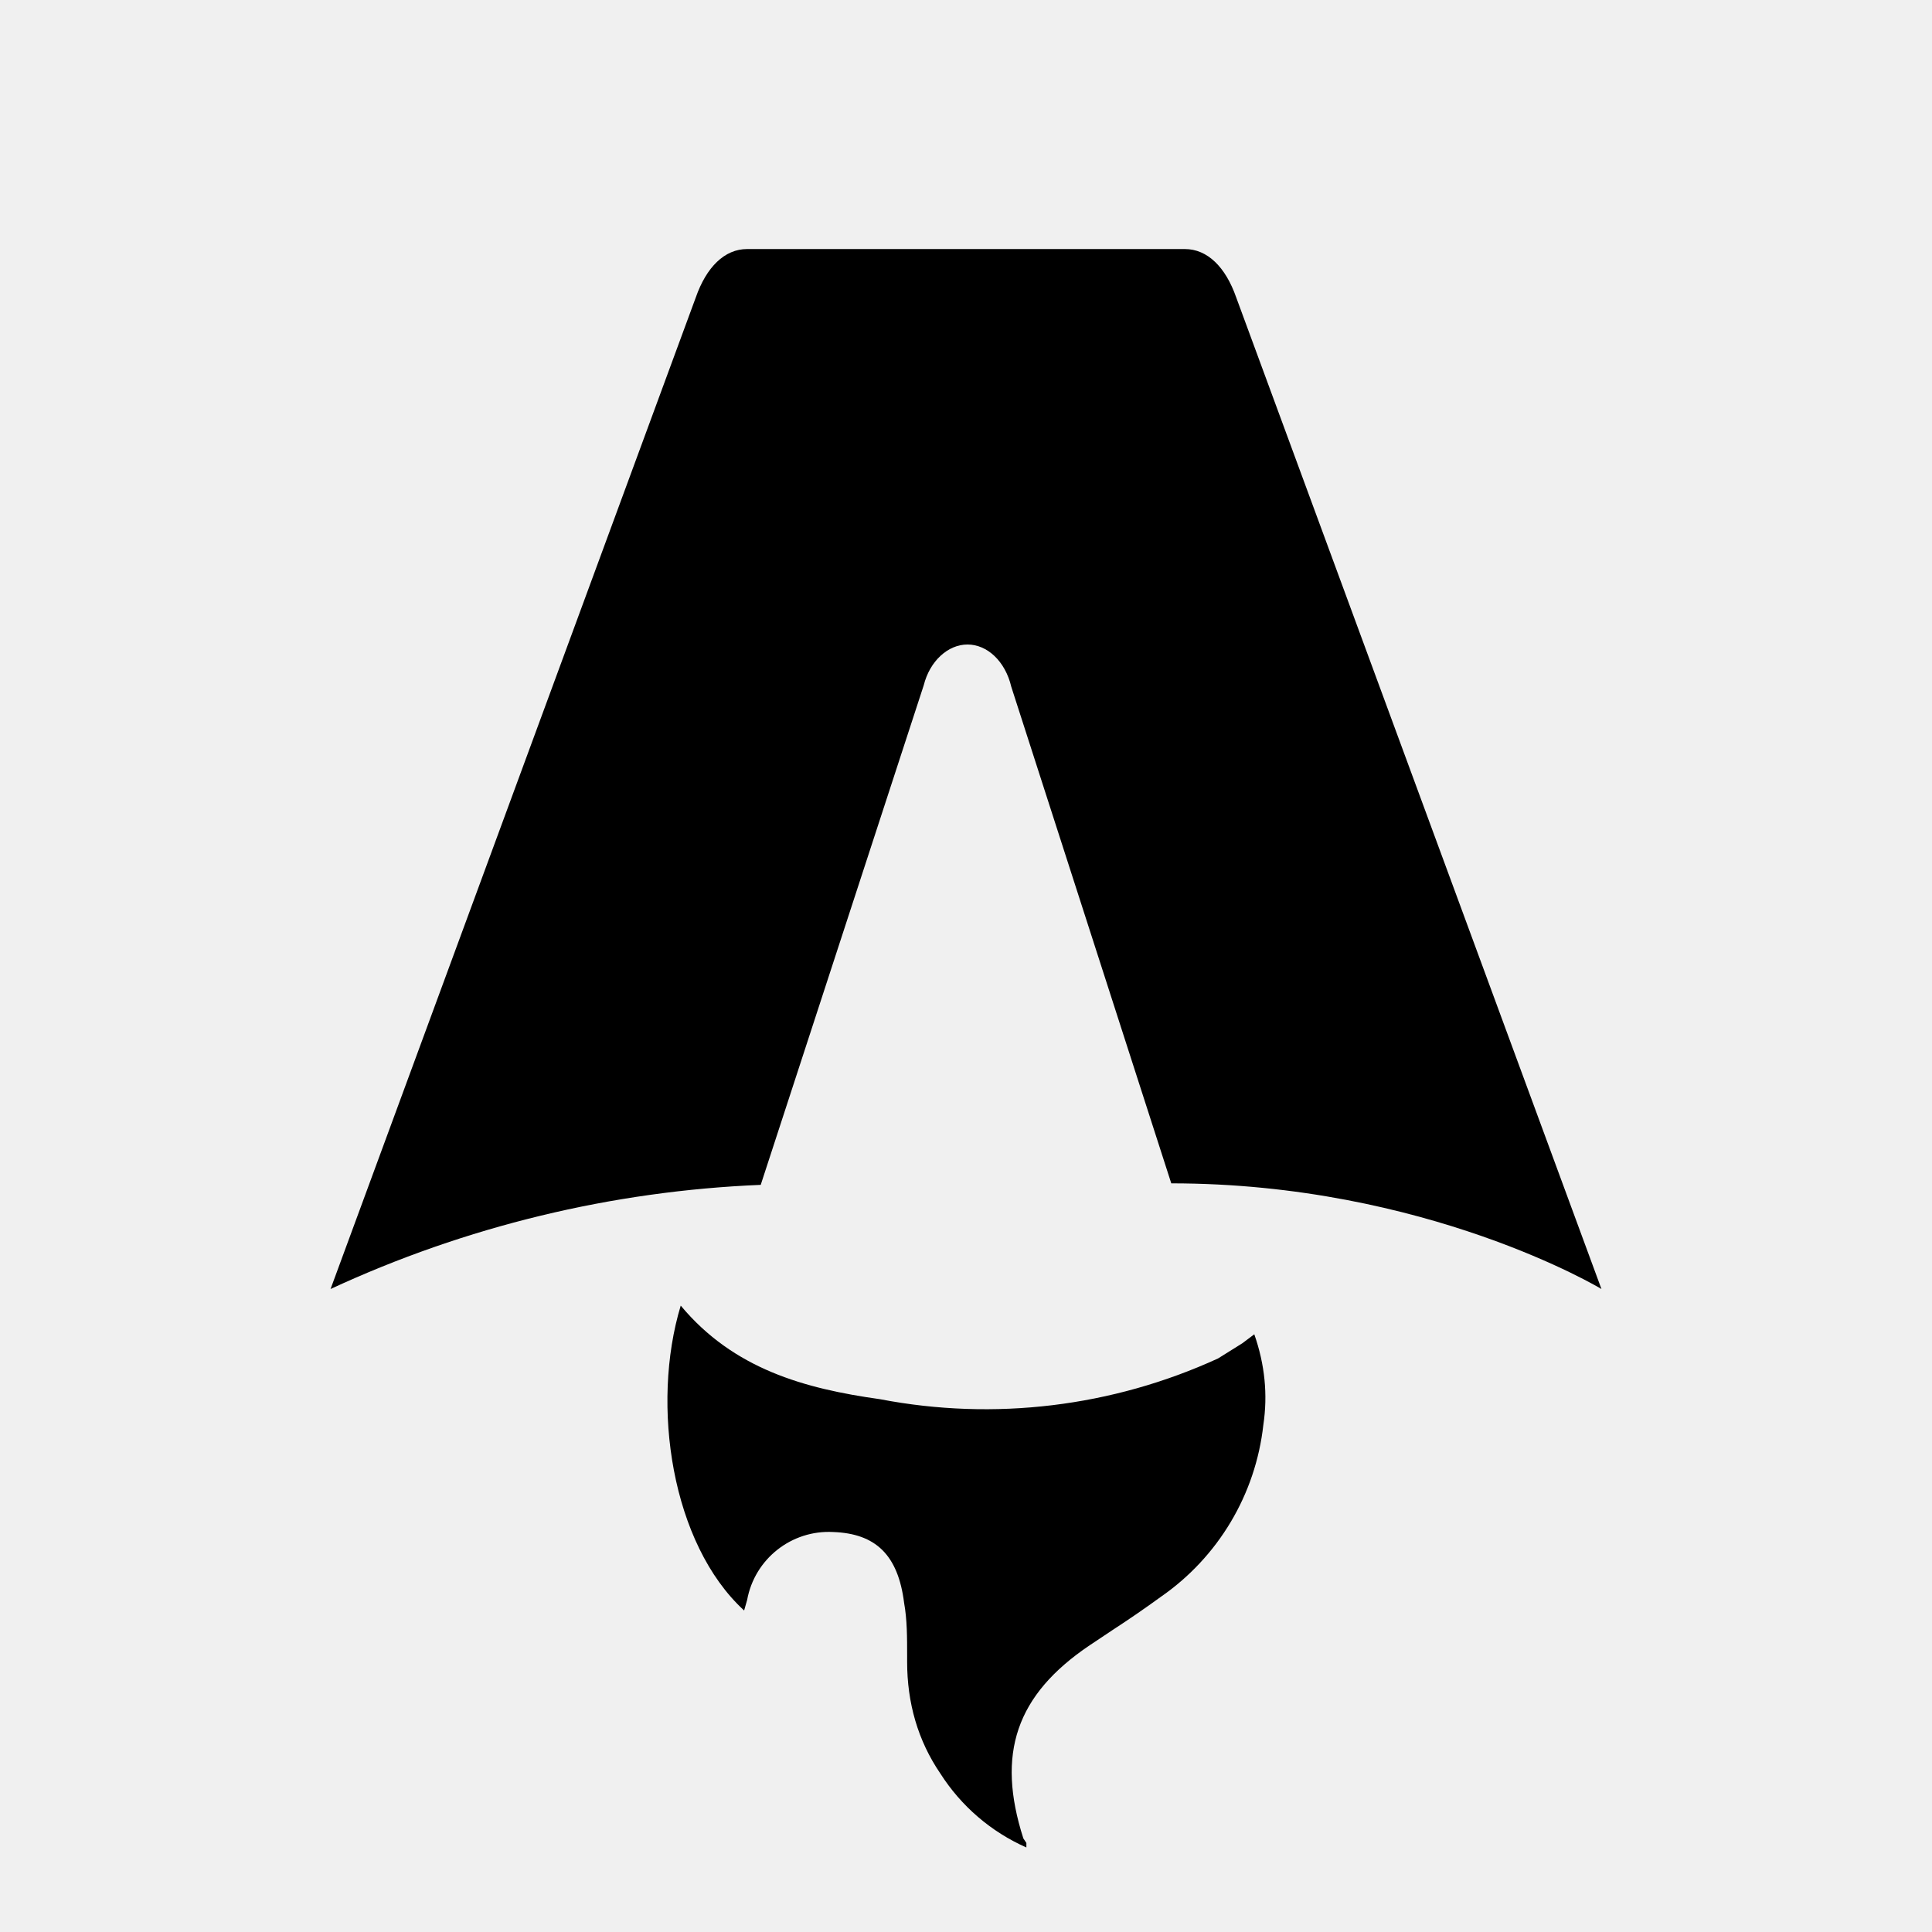
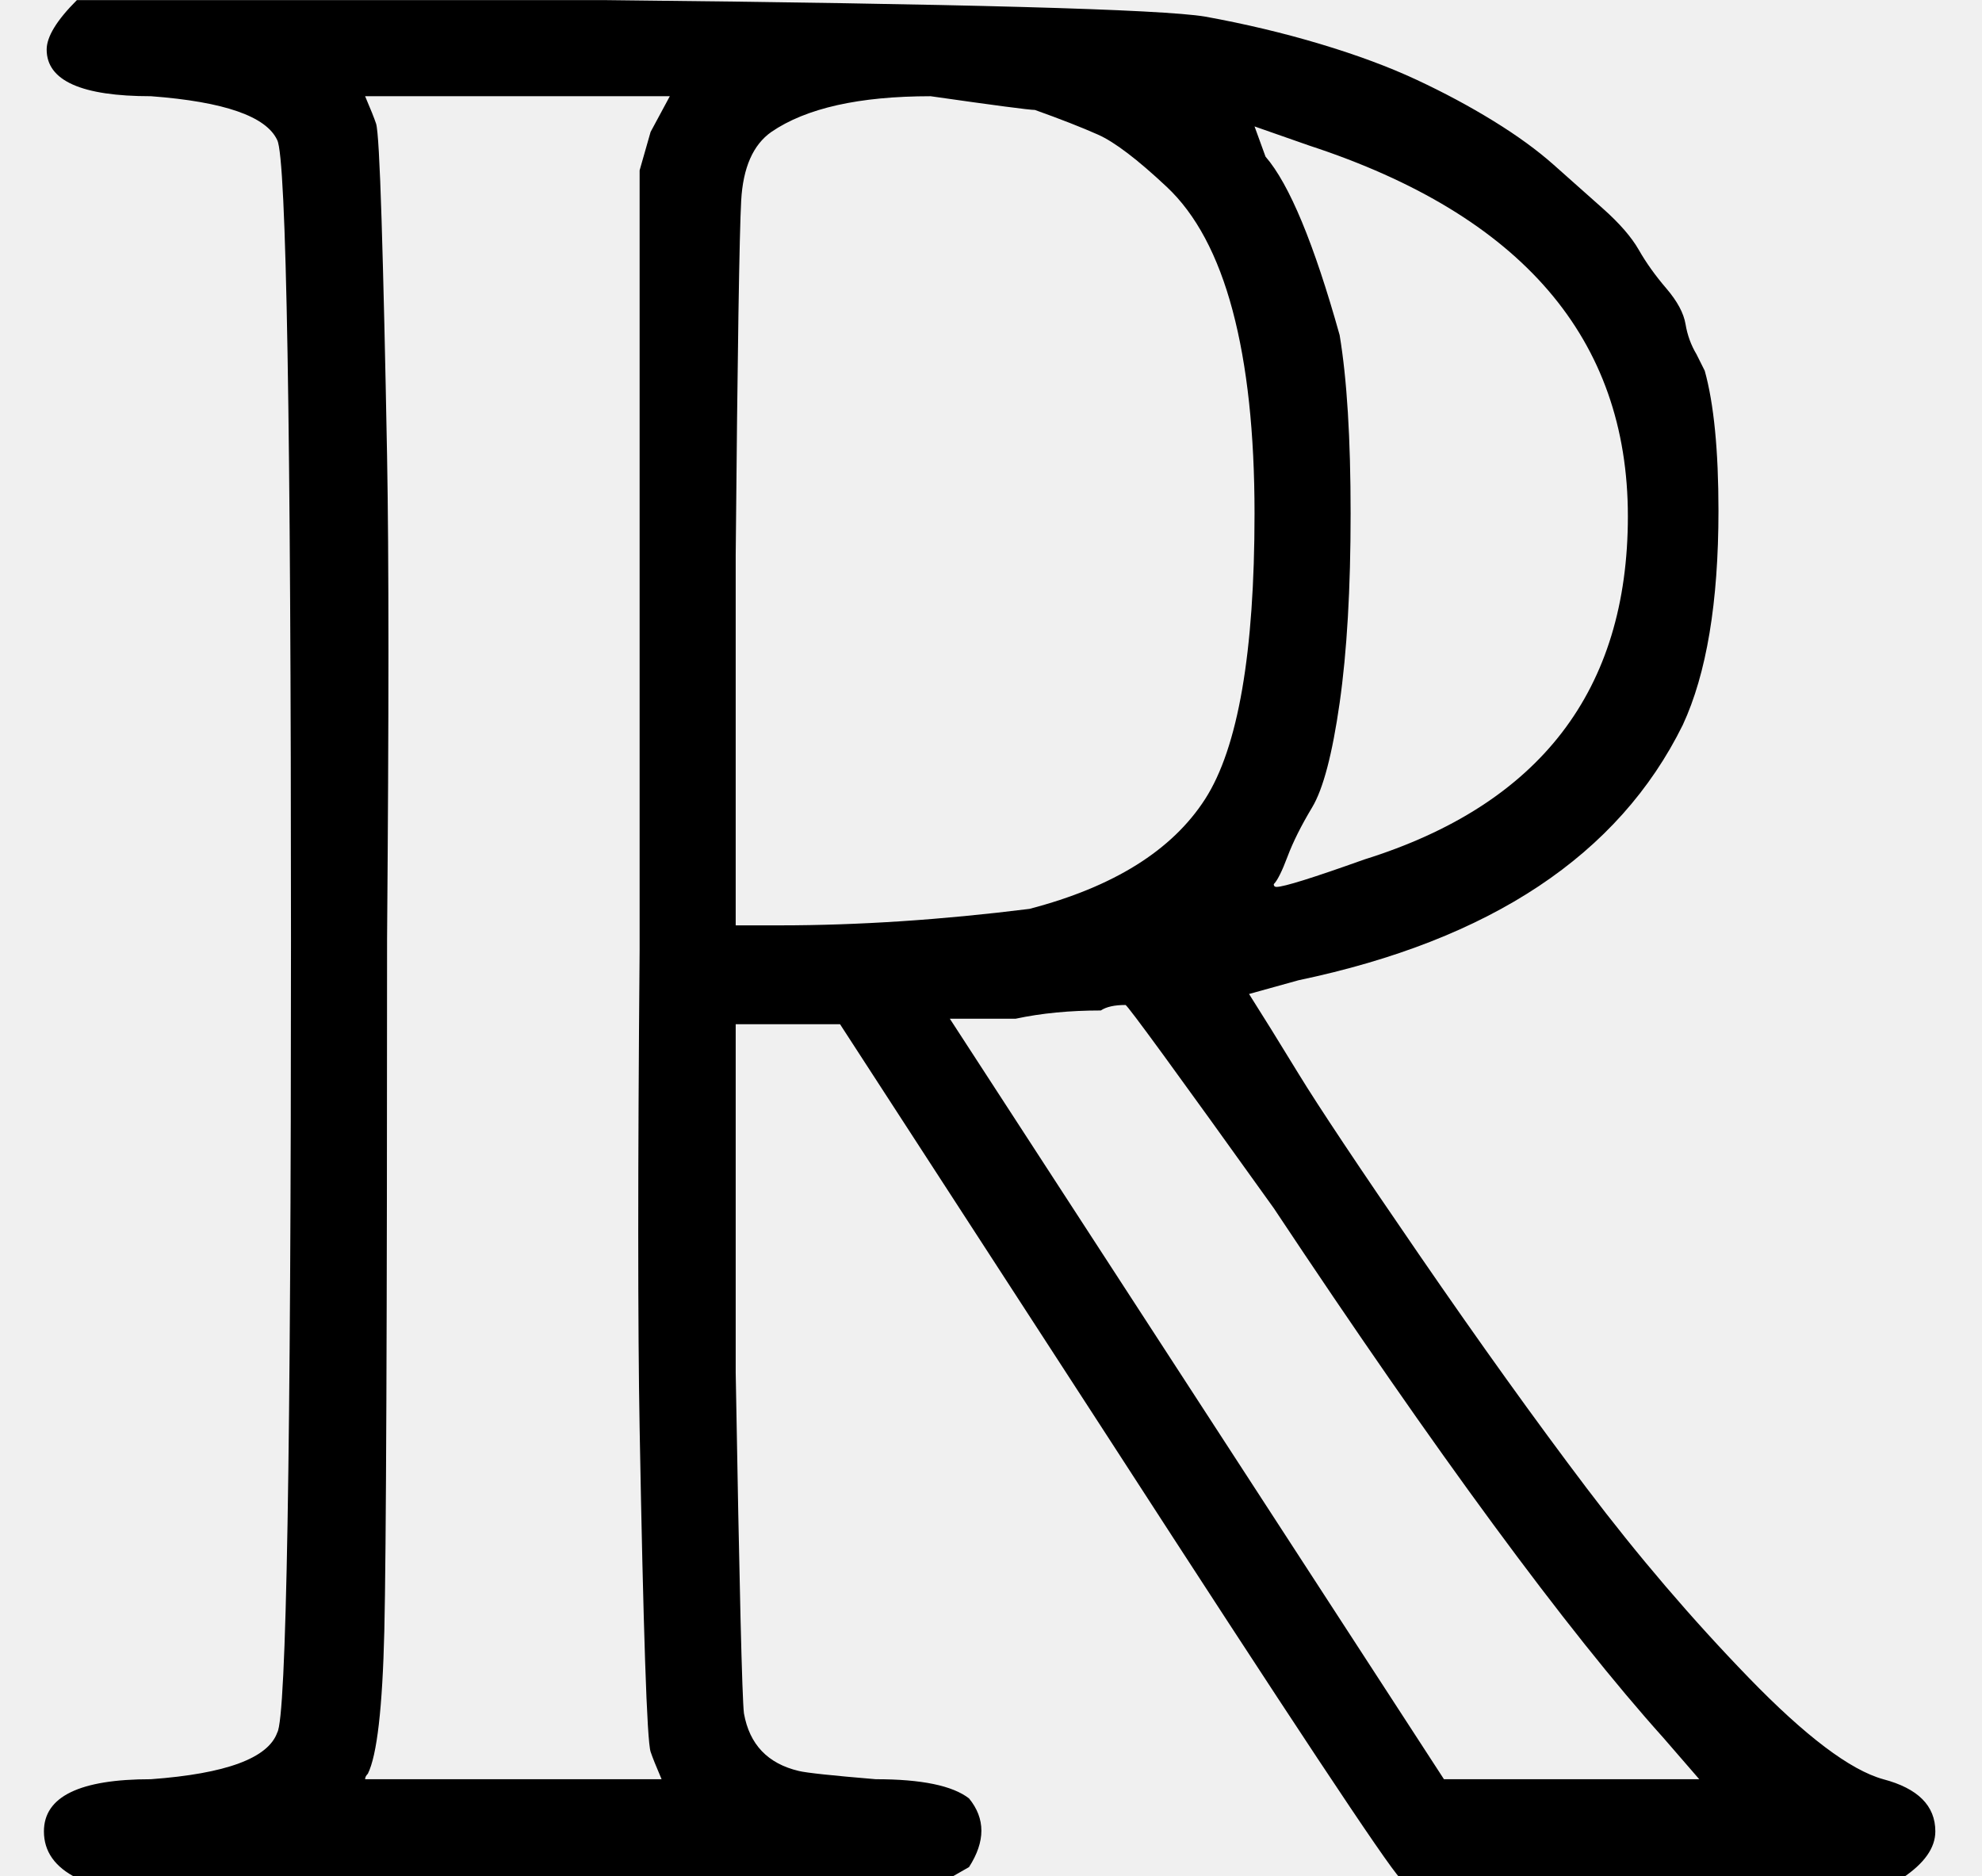
- <svg xmlns="http://www.w3.org/2000/svg" fill="none" viewBox="0 0 128 128">
-   <path d="M50.4 78.5a75.1 75.1 0 0 0-28.5 6.9l24.2-65.7c.7-2 1.9-3.2 3.4-3.2h29c1.5 0 2.7 1.2 3.4 3.2l24.2 65.7s-11.6-7-28.5-7L67 45.5c-.4-1.7-1.6-2.8-2.9-2.8-1.3 0-2.5 1.1-2.9 2.7L50.4 78.5Zm-1.1 28.2Zm-4.2-20.2c-2 6.6-.6 15.8 4.2 20.2a17.5 17.5 0 0 1 .2-.7 5.5 5.5 0 0 1 5.7-4.5c2.8.1 4.3 1.5 4.7 4.7.2 1.1.2 2.3.2 3.5v.4c0 2.7.7 5.2 2.2 7.4a13 13 0 0 0 5.7 4.9v-.3l-.2-.3c-1.8-5.6-.5-9.5 4.4-12.8l1.5-1a73 73 0 0 0 3.2-2.2 16 16 0 0 0 6.8-11.4c.3-2 .1-4-.6-6l-.8.6-1.6 1a37 37 0 0 1-22.4 2.7c-5-.7-9.7-2-13.2-6.2Z" />
-   <style>
-         path { fill: #000; }
-         @media (prefers-color-scheme: dark) {
-             path { fill: #FFF; }
-         }
-     </style>
+ <svg xmlns="http://www.w3.org/2000/svg" xmlns:xlink="http://www.w3.org/1999/xlink" width="13.064px" height="12.360px" viewBox="0 -683 722 683" aria-hidden="true" style="">
+   <defs>
+     <path id="MJX-14-TEX-D-211D" d="M17 665Q17 672 28 683H221Q415 681 439 677Q461 673 481 667T516 654T544 639T566 623T584 607T597 592T607 578T614 565T618 554L621 548Q626 530 626 497Q626 447 613 419Q578 348 473 326L455 321Q462 310 473 292T517 226T578 141T637 72T686 35Q705 30 705 16Q705 7 693 -1H510Q503 6 404 159L306 310H268V183Q270 67 271 59Q274 42 291 38Q295 37 319 35Q344 35 353 28Q362 17 353 3L346 -1H28Q16 5 16 16Q16 35 55 35Q96 38 101 52Q106 60 106 341T101 632Q95 645 55 648Q17 648 17 665ZM241 35Q238 42 237 45T235 78T233 163T233 337V621L237 635L244 648H133Q136 641 137 638T139 603T141 517T141 341Q141 131 140 89T134 37Q133 36 133 35H241ZM457 496Q457 540 449 570T425 615T400 634T377 643Q374 643 339 648Q300 648 281 635Q271 628 270 610T268 481V346H284Q327 346 375 352Q421 364 439 392T457 496ZM492 537T492 496T488 427T478 389T469 371T464 361Q464 360 465 360Q469 360 497 370Q593 400 593 495Q593 592 477 630L457 637L461 626Q474 611 488 561Q492 537 492 496ZM464 243Q411 317 410 317Q404 317 401 315Q384 315 370 312H346L526 35H619L606 50Q553 109 464 243Z" />
+   </defs>
+   <g stroke="#000000" fill="#000000" stroke-width="0" transform="scale(1,-1)">
+     <g data-mml-node="math">
+       <g data-mml-node="TeXAtom" data-mjx-texclass="ORD">
+         <g data-mml-node="mi">
+           <use data-c="211D" xlink:href="#MJX-14-TEX-D-211D" />
+         </g>
+       </g>
+     </g>
+   </g>
</svg>
